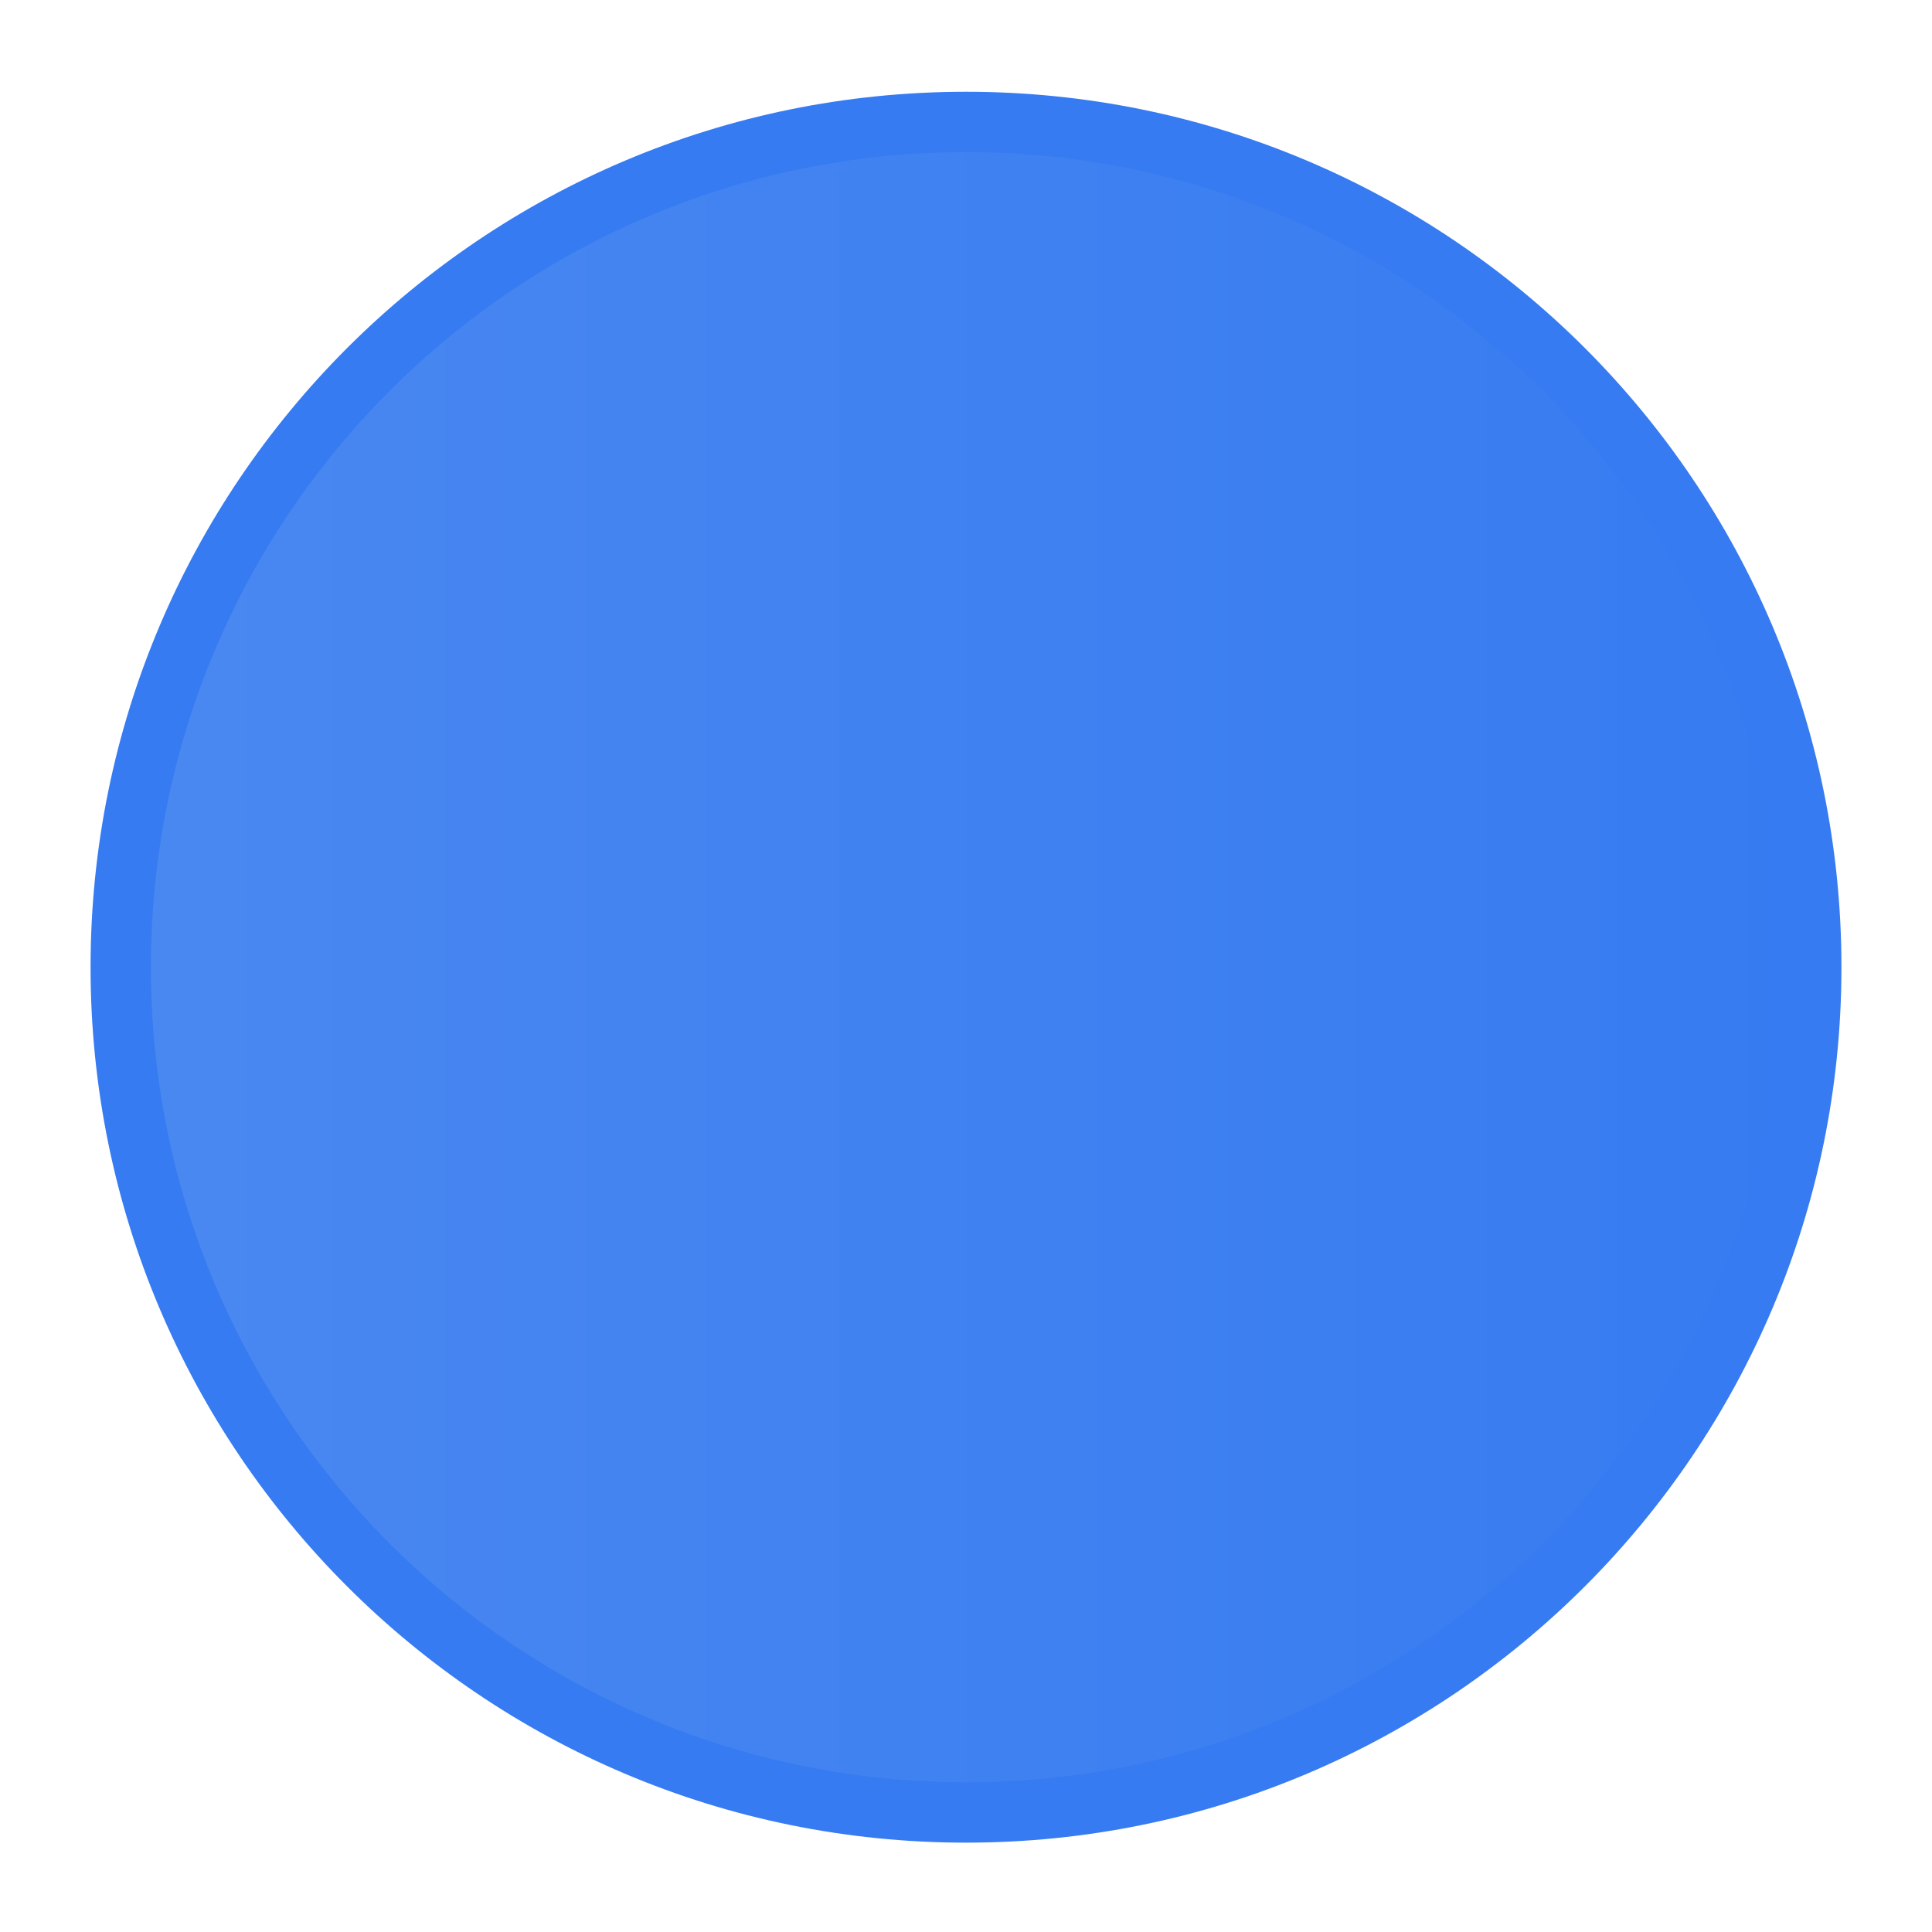
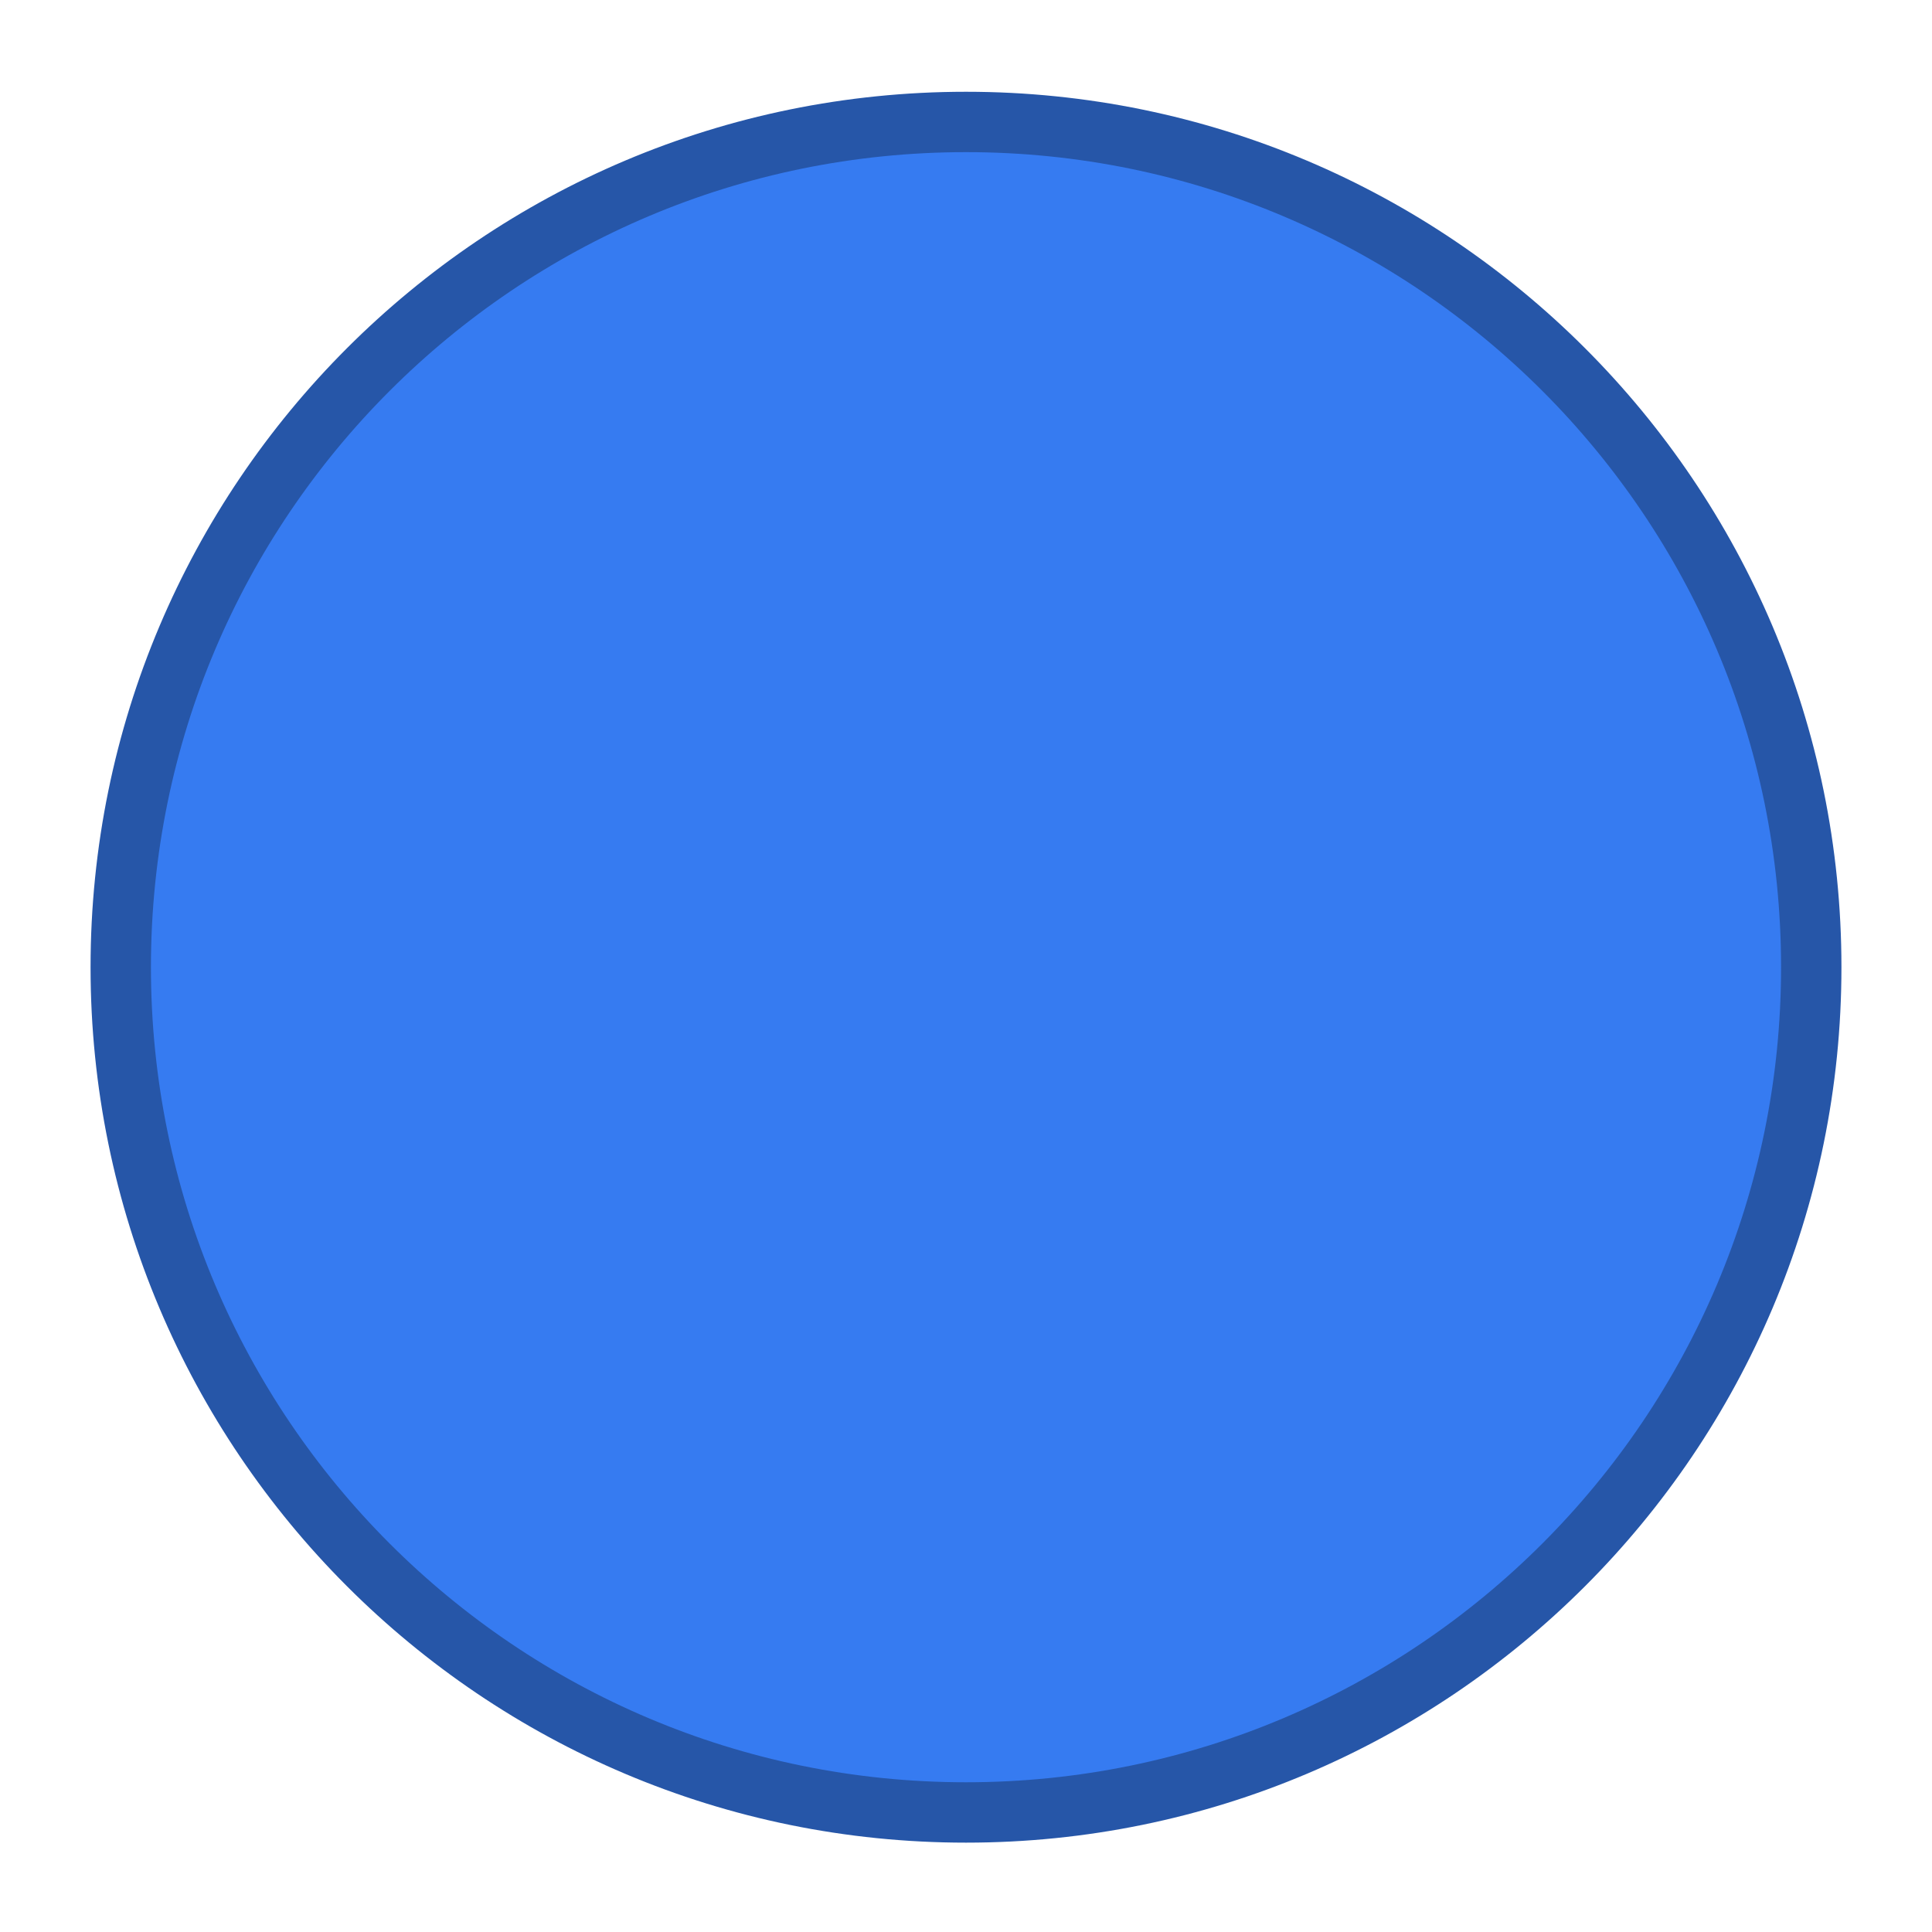
- <svg xmlns="http://www.w3.org/2000/svg" xmlns:xlink="http://www.w3.org/1999/xlink" id="svg1824" version="1.1" height="16" width="16">
-   <defs id="defs64">
-     <linearGradient id="app-menu">
-       <stop id="stop2" offset="0" style="stop-color:#5ebdab" />
-       <stop id="stop4" offset="1" style="stop-color:#19a187" />
-     </linearGradient>
-     <linearGradient id="close-button">
-       <stop id="stop7" offset="0" style="stop-color:#e15e5e" />
-       <stop id="stop9" offset="1" style="stop-color:#d41919" />
-     </linearGradient>
-     <linearGradient id="maximize-button">
-       <stop id="stop12" offset="0" style="stop-color:#72a2f4" />
-       <stop id="stop14" offset="1" style="stop-color:#367bf1" />
-     </linearGradient>
-     <linearGradient id="minimize-button">
-       <stop id="stop17" offset="0" style="stop-color:#fea44c" />
-       <stop id="stop19" offset="1" style="stop-color:#fd7d00" />
-     </linearGradient>
-     <linearGradient id="app-menu-dark">
-       <stop id="stop22" offset="0" style="stop-color:#47b49f" />
-       <stop id="stop24" offset="1" style="stop-color:#19a187" />
-     </linearGradient>
-     <linearGradient id="close-button-dark">
-       <stop id="stop27" offset="0" style="stop-color:#dd4747" />
-       <stop id="stop29" offset="1" style="stop-color:#d41919" />
-     </linearGradient>
-     <linearGradient id="maximize-button-dark">
-       <stop id="stop32" offset="0" style="stop-color:#4a88f1" />
-       <stop id="stop34" offset="1" style="stop-color:#367bf1" />
-     </linearGradient>
-     <linearGradient id="minimize-button-dark">
-       <stop id="stop37" offset="0" style="stop-color:#fd9733" />
-       <stop id="stop39" offset="1" style="stop-color:#fd7d00" />
-     </linearGradient>
-     <linearGradient xlink:href="#minimize-button" gradientUnits="userSpaceOnUse" y2="-177.63" y1="-177.63" x2="602" x1="588" id="linearGradient1827" />
-     <linearGradient xlink:href="#maximize-button" gradientUnits="userSpaceOnUse" y2="-177.63" y1="-177.63" x2="631" x1="617" id="linearGradient1845" />
-     <linearGradient xlink:href="#minimize-button-dark" gradientUnits="userSpaceOnUse" y2="-177.64" y1="-177.64" x2="602" x1="588" id="linearGradient1859" />
-     <linearGradient xlink:href="#minimize-button-dark" gradientUnits="userSpaceOnUse" y2="99" y1="99" x2="381" x1="367" id="linearGradient1861" />
-     <linearGradient xlink:href="#minimize-button-dark" gradientUnits="userSpaceOnUse" y2="116" y1="116" x2="381" x1="367" id="linearGradient1863" />
-     <linearGradient xlink:href="#minimize-button" gradientUnits="userSpaceOnUse" y2="255" y1="255" x2="1383" x1="1369" id="linearGradient1865" />
-     <linearGradient xlink:href="#minimize-button" gradientUnits="userSpaceOnUse" y2="99" y1="99" x2="139" x1="125" id="linearGradient1867" />
-     <linearGradient xlink:href="#maximize-button-dark" gradientUnits="userSpaceOnUse" y2="116" y1="116" x2="401" x1="387" id="linearGradient1877" />
-     <linearGradient xlink:href="#maximize-button-dark" gradientUnits="userSpaceOnUse" y2="99" y1="99" x2="401" x1="387" id="linearGradient1879" />
-     <linearGradient xlink:href="#maximize-button" gradientUnits="userSpaceOnUse" y2="255" y1="255" x2="1383" x1="1369" id="linearGradient1881" />
-     <linearGradient xlink:href="#maximize-button" gradientUnits="userSpaceOnUse" y2="99" y1="99" x2="159" x1="145" id="linearGradient1883" />
-     <linearGradient xlink:href="#close-button" gradientUnits="userSpaceOnUse" y2="65" y1="65" x2="179" x1="165" id="linearGradient1891" />
-     <linearGradient xlink:href="#close-button-dark" gradientUnits="userSpaceOnUse" y2="65" y1="65" x2="421" x1="407" id="linearGradient1901" />
-     <linearGradient xlink:href="#close-button-dark" gradientUnits="userSpaceOnUse" y2="99" y1="99" x2="421" x1="407" id="linearGradient1903" />
-     <linearGradient xlink:href="#close-button-dark" gradientUnits="userSpaceOnUse" y2="116" y1="116" x2="421" x1="407" id="linearGradient1905" />
-     <linearGradient xlink:href="#close-button" gradientUnits="userSpaceOnUse" y2="255" y1="255" x2="1383" x1="1369" id="linearGradient1907" />
-     <linearGradient xlink:href="#close-button" gradientUnits="userSpaceOnUse" y2="99" y1="99" x2="179" x1="165" id="linearGradient1909" />
-     <linearGradient xlink:href="#app-menu" gradientUnits="userSpaceOnUse" y2="65" y1="65" x2="179" x1="165" id="linearGradient1916" />
-     <linearGradient xlink:href="#app-menu" gradientUnits="userSpaceOnUse" gradientTransform="translate(20)" y2="99" y1="99" x2="179" x1="165" id="linearGradient2049" />
-     <linearGradient xlink:href="#maximize-button-dark" gradientUnits="userSpaceOnUse" y2="-177.63" y1="-177.63" x2="631" x1="617" id="linearGradient1953" />
-     <linearGradient xlink:href="#app-menu-dark" gradientUnits="userSpaceOnUse" gradientTransform="translate(20)" y2="99" y1="99" x2="179" x1="165" id="linearGradient1963" />
-     <linearGradient xlink:href="#app-menu-dark" gradientUnits="userSpaceOnUse" y2="65" y1="65" x2="179" x1="165" id="linearGradient1967" />
-     <linearGradient y2="99" x2="179" y1="99" x1="165" gradientTransform="translate(20)" gradientUnits="userSpaceOnUse" id="linearGradient1830" xlink:href="#app-menu" />
-     <linearGradient y2="99" x2="179" y1="99" x1="165" gradientTransform="translate(20)" gradientUnits="userSpaceOnUse" id="linearGradient1832" xlink:href="#app-menu-dark" />
-   </defs>
+ <svg xmlns="http://www.w3.org/2000/svg" id="svg1760" version="1.1" height="16" width="16">
+   <defs id="defs1764" />
  <g transform="translate(-616,185.64)" id="titlebutton-maximize-dark">
-     <rect id="rect1142" style="fill:none" height="16" width="16" y="-185.64" x="616" />
-     <path id="path1144" style="fill:url(#linearGradient1953);stroke:#367bf1;stroke-width:0.5" d="m 624,-184.63 c -3.866,0 -7,3.134 -7,7 0,3.866 3.134,7 7,7 3.866,0 7,-3.134 7,-7 0,-3.866 -3.134,-7 -7,-7 z" />
+     <rect id="rect1078" style="fill:none" height="16" width="16" y="-185.64" x="616" />
+     <path id="path1080" style="fill:#367bf1;stroke:#2656a8;stroke-width:0.5" d="m 624,-184.63 c -3.866,0 -7,3.134 -7,7 0,3.866 3.134,7 7,7 3.866,0 7,-3.134 7,-7 0,-3.866 -3.134,-7 -7,-7 z" />
  </g>
</svg>
